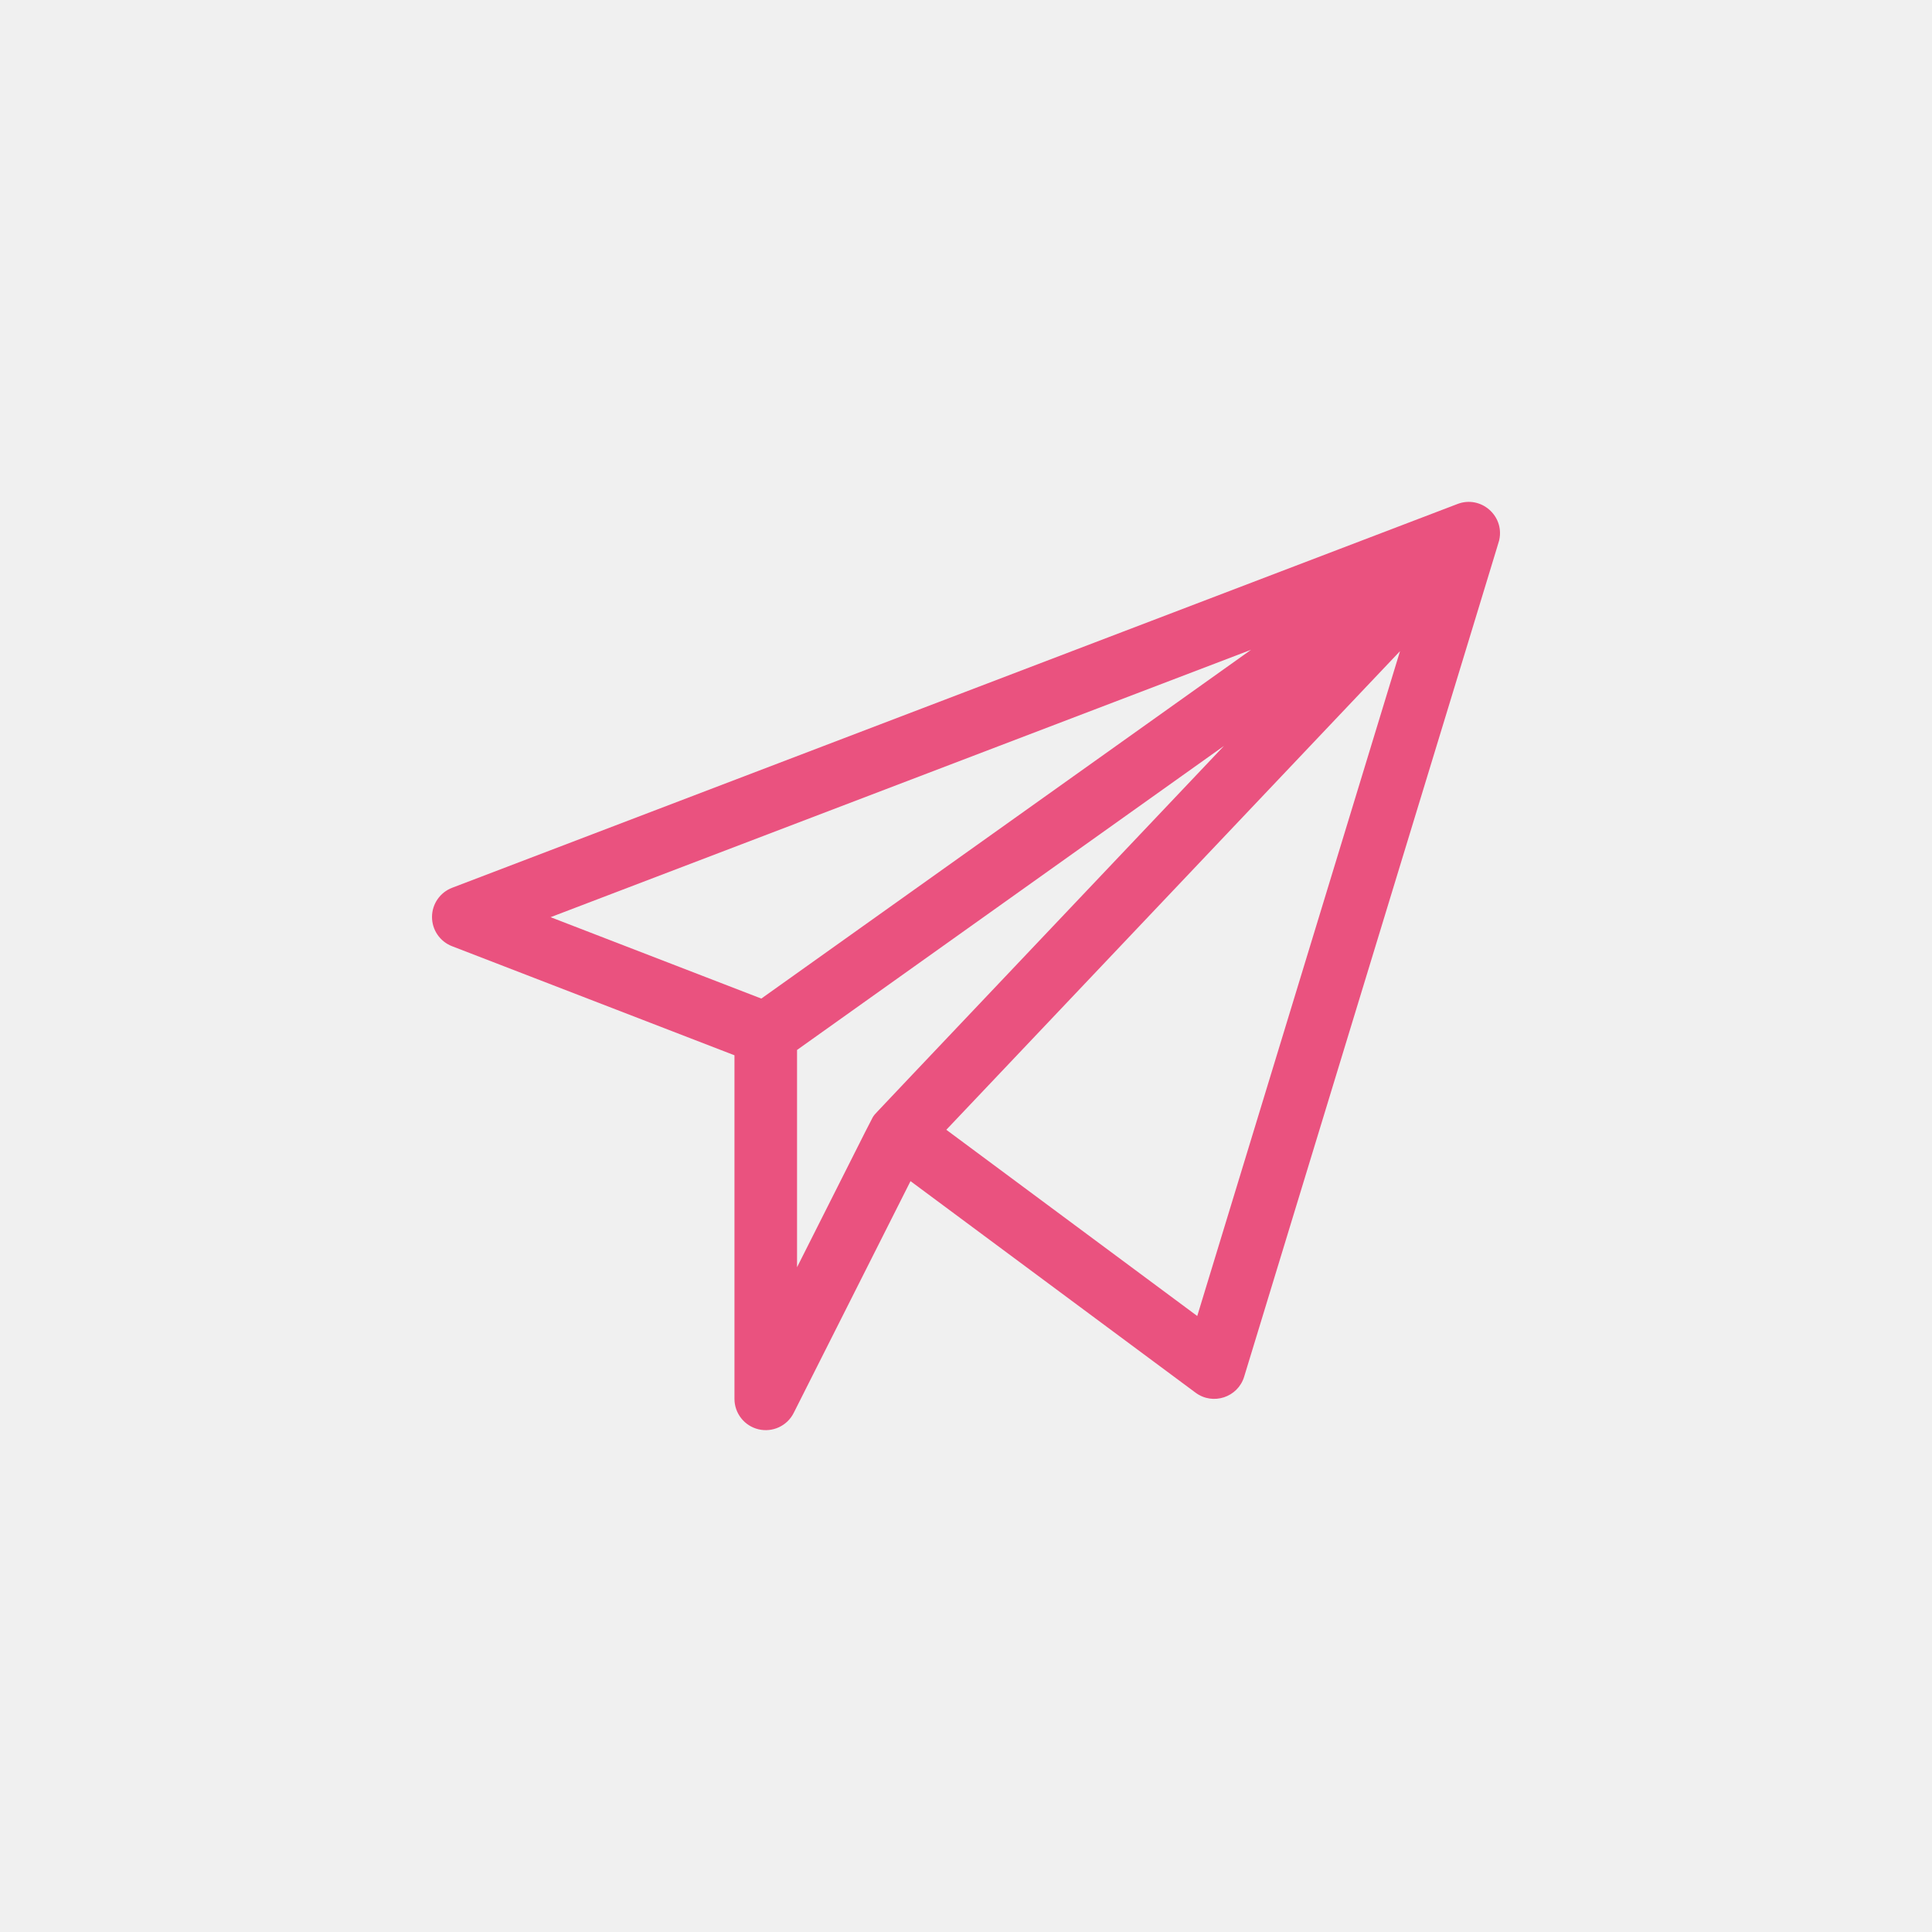
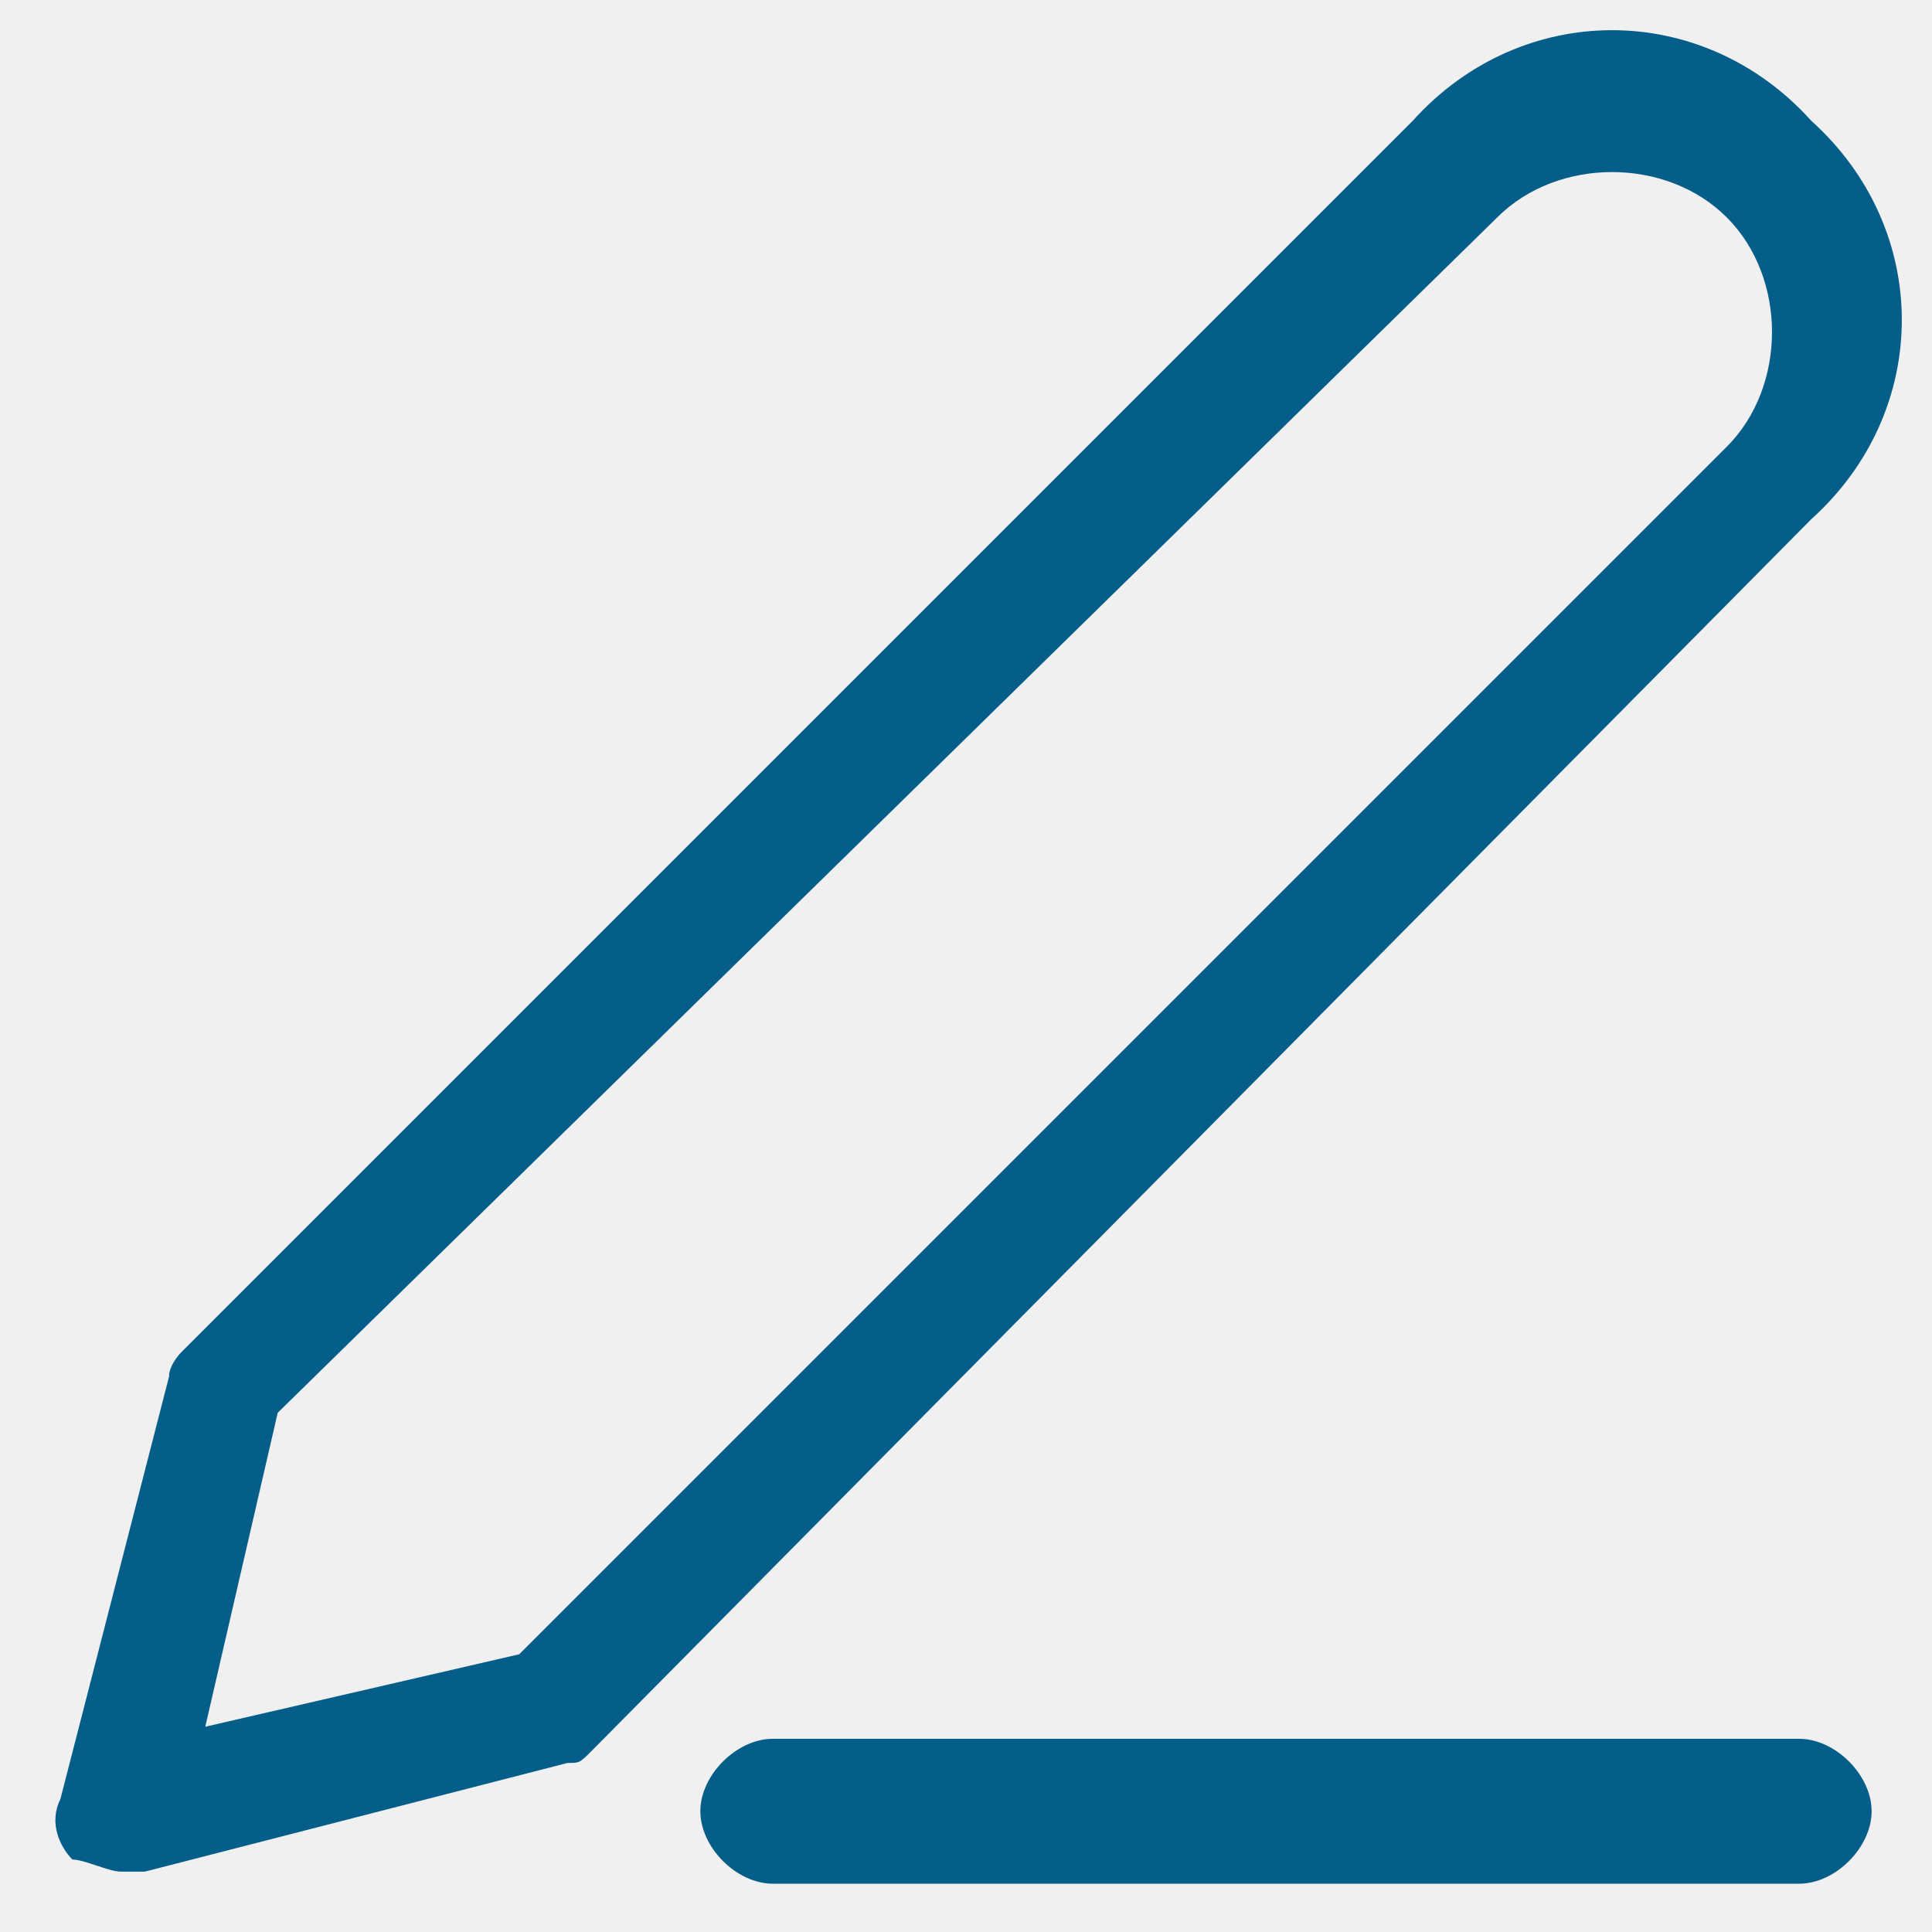
- <svg xmlns="http://www.w3.org/2000/svg" id="Capa_1" enable-background="new 0 0 512.005 512.005" height="40" viewBox="0 0 40 40" width="40" version="1.1">
-   <defs id="defs9" />
-   <g id="g897" transform="matrix(0.4224879,0,0,0.4224879,3.100515,-13.79916)" style="fill:#ea527f;fill-opacity:1">
-     <g id="g4-3" transform="matrix(0.1022198,0,0,0.1022198,13.83178,53.83224)" style="fill:#ea527f;fill-opacity:1">
-       <path d="m 511.658,51.675 c 2.496,-11.619 -8.895,-21.416 -20.007,-17.176 l -482,184 c -5.801,2.215 -9.638,7.775 -9.65,13.984 -0.012,6.21 3.803,11.785 9.596,14.022 L 145,298.8 v 164.713 c 0,6.948 4.771,12.986 11.531,14.593 6.715,1.597 13.717,-1.598 16.865,-7.843 l 56.001,-111.128 136.664,101.423 c 8.313,6.17 20.262,2.246 23.287,-7.669 C 516.947,34.532 511.431,52.726 511.658,51.675 Z M 392.677,104.393 157.874,271.612 56.846,232.594 Z M 175,296.245 379.668,150.488 c -176.114,185.79 -166.916,176.011 -167.684,177.045 -1.141,1.535 1.985,-4.448 -36.984,72.882 z M 366.858,423.791 246.562,334.515 464.073,105.053 Z" id="path2-5" style="fill:#ea527f;fill-opacity:1" />
-     </g>
-   </g>
-   <g id="g897-9" transform="translate(0,-80.00078)" style="fill:#ffffff;fill-opacity:1" />
+ <svg xmlns="http://www.w3.org/2000/svg" version="1.1" id="Calque_1" x="0px" y="0px" viewBox="0 0 16 16" style="enable-background:new 0 0 16 16;" xml:space="preserve">
+   <style type="text/css">
+ 	.st0{fill:#055E89;}
+ </style>
+   <path class="st0" d="M1,15.5c-0.1,0-0.3-0.1-0.4-0.1c-0.1-0.1-0.2-0.3-0.1-0.5l0.9-3.5c0-0.1,0.1-0.2,0.1-0.2L11.7,1  C12.6,0,14.1,0,15,1C16,1.9,16,3.4,15,4.3L4.9,14.5c-0.1,0.1-0.1,0.1-0.2,0.1l-3.5,0.9C1.1,15.5,1,15.5,1,15.5z M2.3,11.7l-0.6,2.6  l2.6-0.6l10-10c0.5-0.5,0.5-1.4,0-1.9c-0.5-0.5-1.4-0.5-1.9,0L2.3,11.7z" />
+   <path class="st0" d="M14.9,15.6H6.4c-0.3,0-0.6-0.3-0.6-0.6s0.3-0.6,0.6-0.6h8.5c0.3,0,0.6,0.3,0.6,0.6S15.2,15.6,14.9,15.6z" />
</svg>
